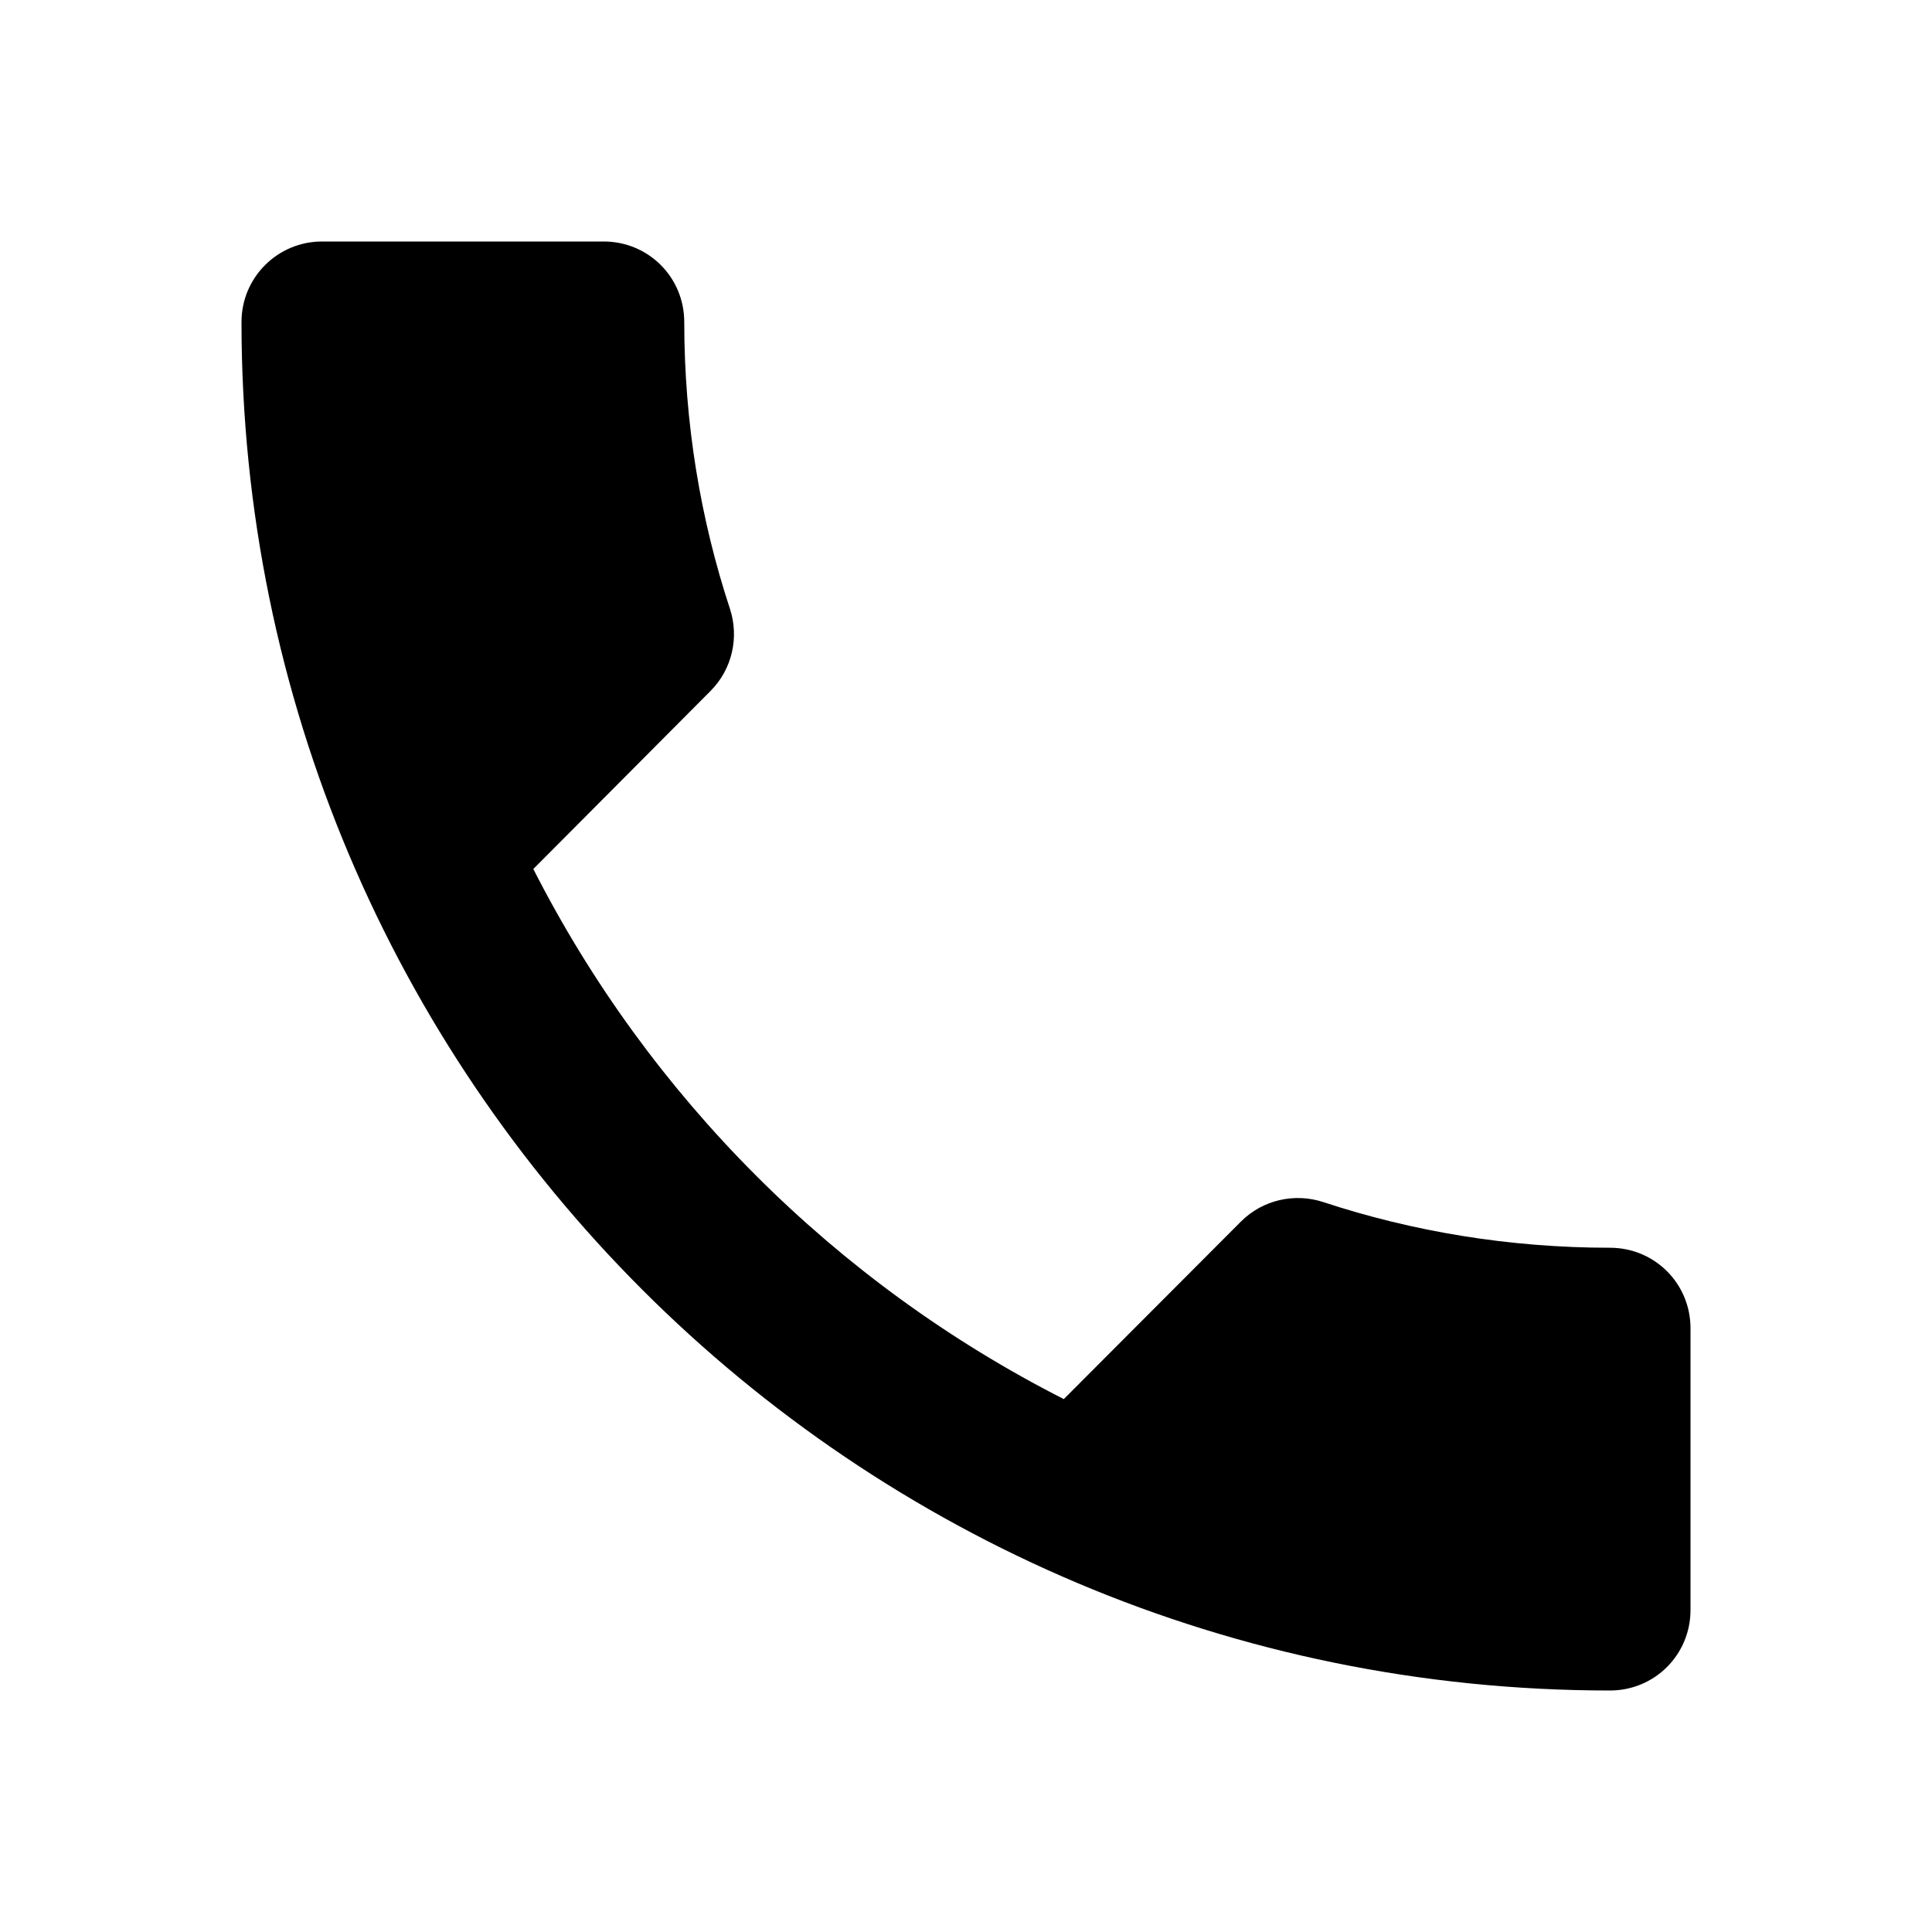
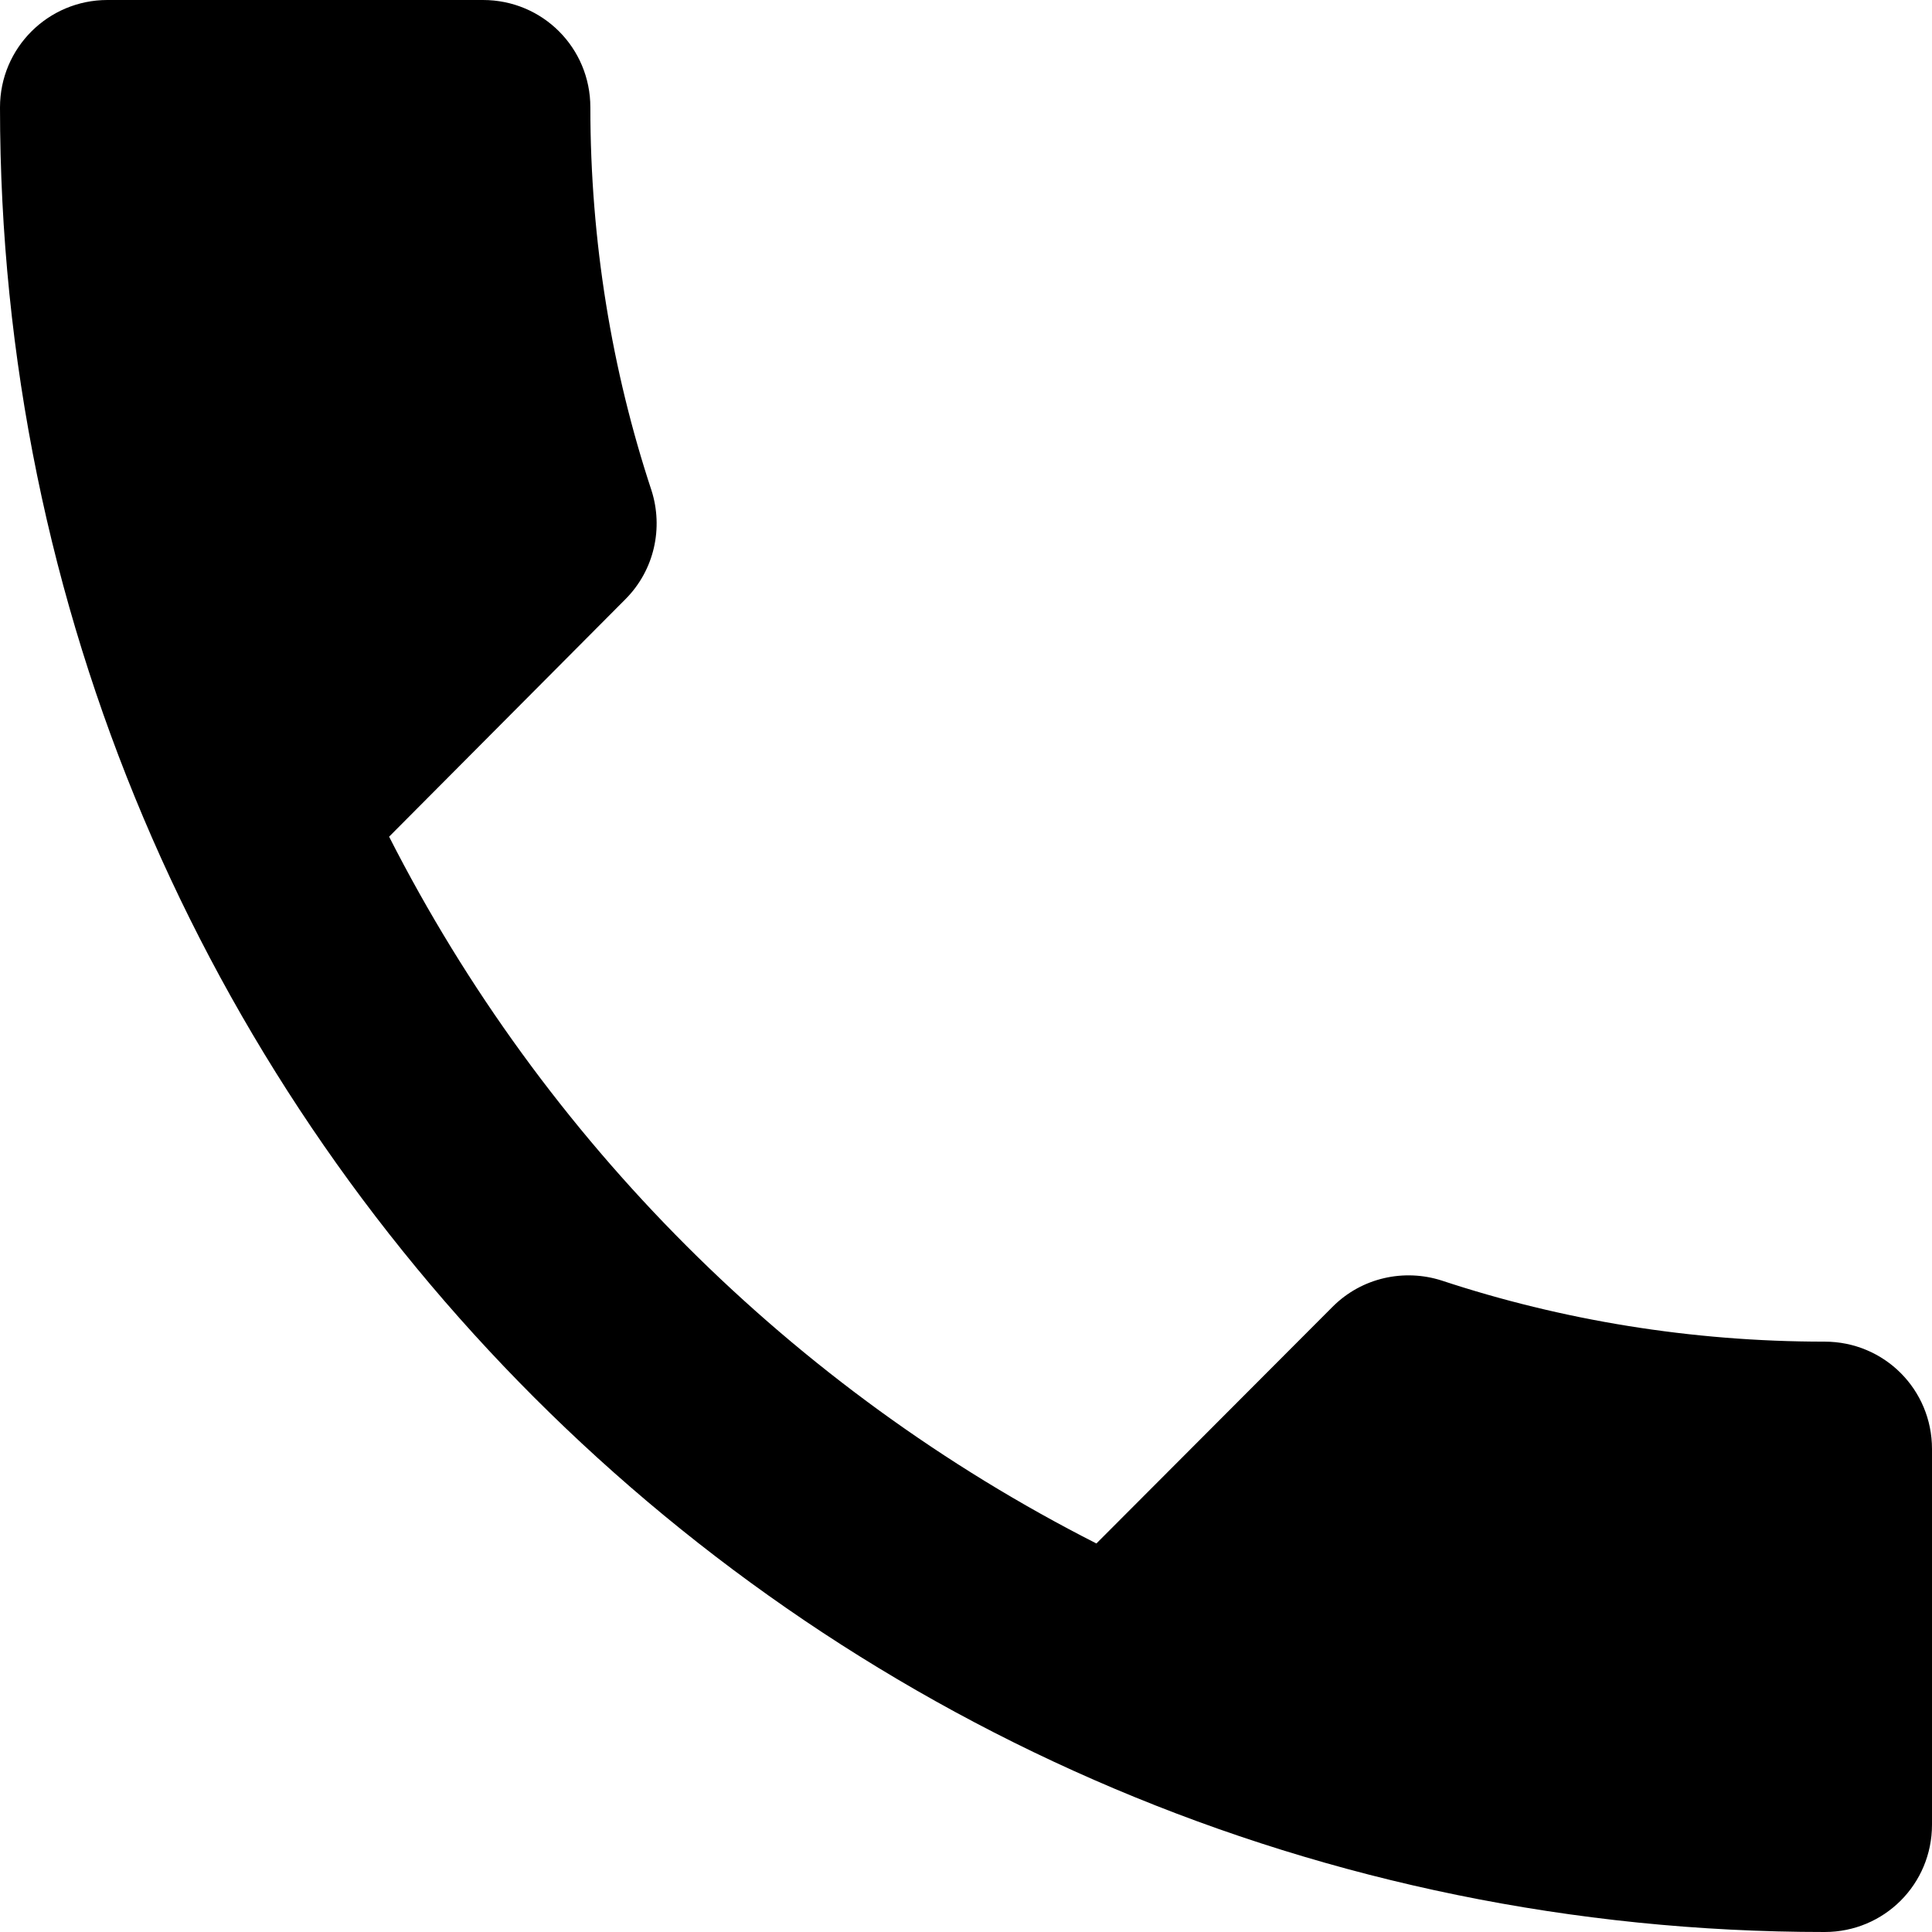
- <svg xmlns="http://www.w3.org/2000/svg" width="24" height="24" viewBox="0 0 24 24" fill="none">
-   <path d="M6.625 10.795C8.065 13.625 10.38 15.94 13.215 17.38L15.415 15.175C15.69 14.9 16.085 14.82 16.43 14.93C17.55 15.3 18.755 15.5 20 15.5C20.555 15.5 21 15.945 21 16.5V20C21 20.555 20.555 21 20 21C10.61 21 3 13.39 3 4C3 3.445 3.45 3 4 3H7.5C8.055 3 8.5 3.445 8.5 4C8.5 5.245 8.7 6.45 9.07 7.57C9.18 7.915 9.1 8.31 8.825 8.585L6.625 10.795Z" fill="black" />
+ <svg xmlns="http://www.w3.org/2000/svg" width="30" height="30" viewBox="0 0 30 30" fill="none">
+   <path d="M6.042 12.992C8.442 17.708 12.3 21.567 17.025 23.967L20.692 20.292C21.15 19.833 21.808 19.7 22.383 19.883C24.25 20.5 26.258 20.833 28.333 20.833C29.258 20.833 30 21.575 30 22.5V28.333C30 29.258 29.258 30 28.333 30C12.683 30 0 17.317 0 1.667C0 0.742 0.75 0 1.667 0H7.5C8.425 0 9.167 0.742 9.167 1.667C9.167 3.742 9.5 5.75 10.117 7.617C10.3 8.192 10.167 8.85 9.708 9.308L6.042 12.992Z" fill="black" />
</svg>
